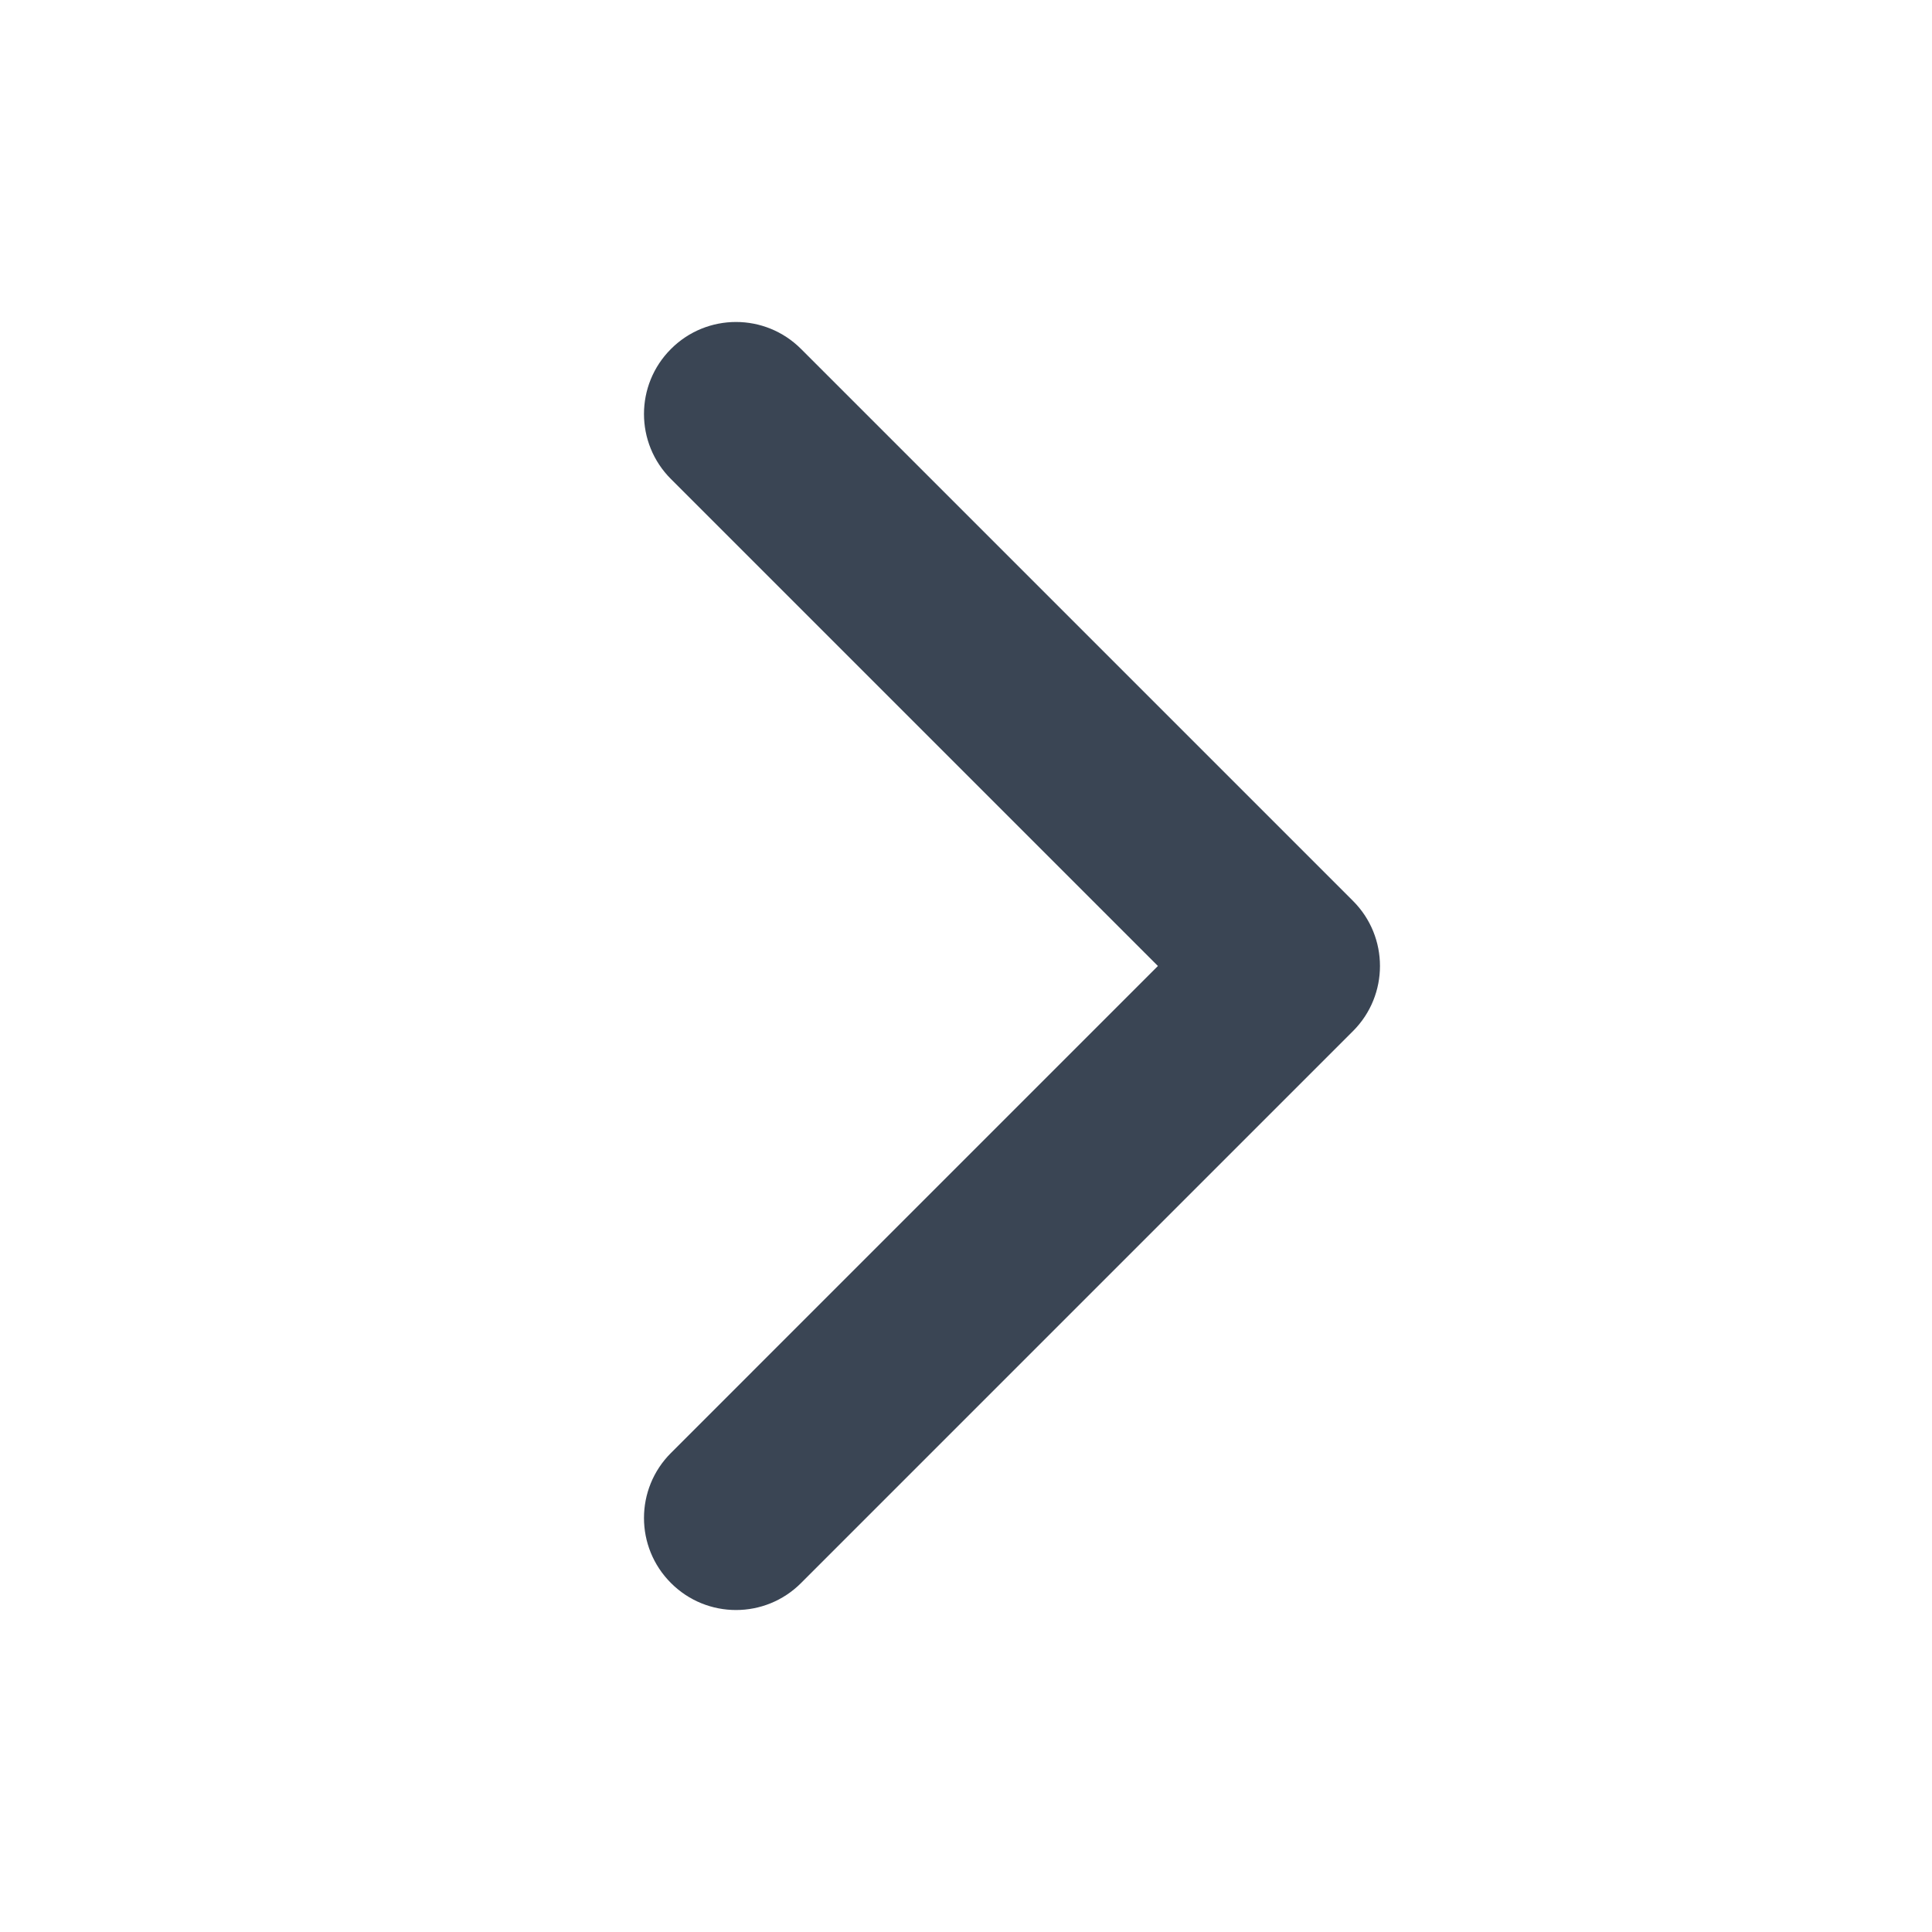
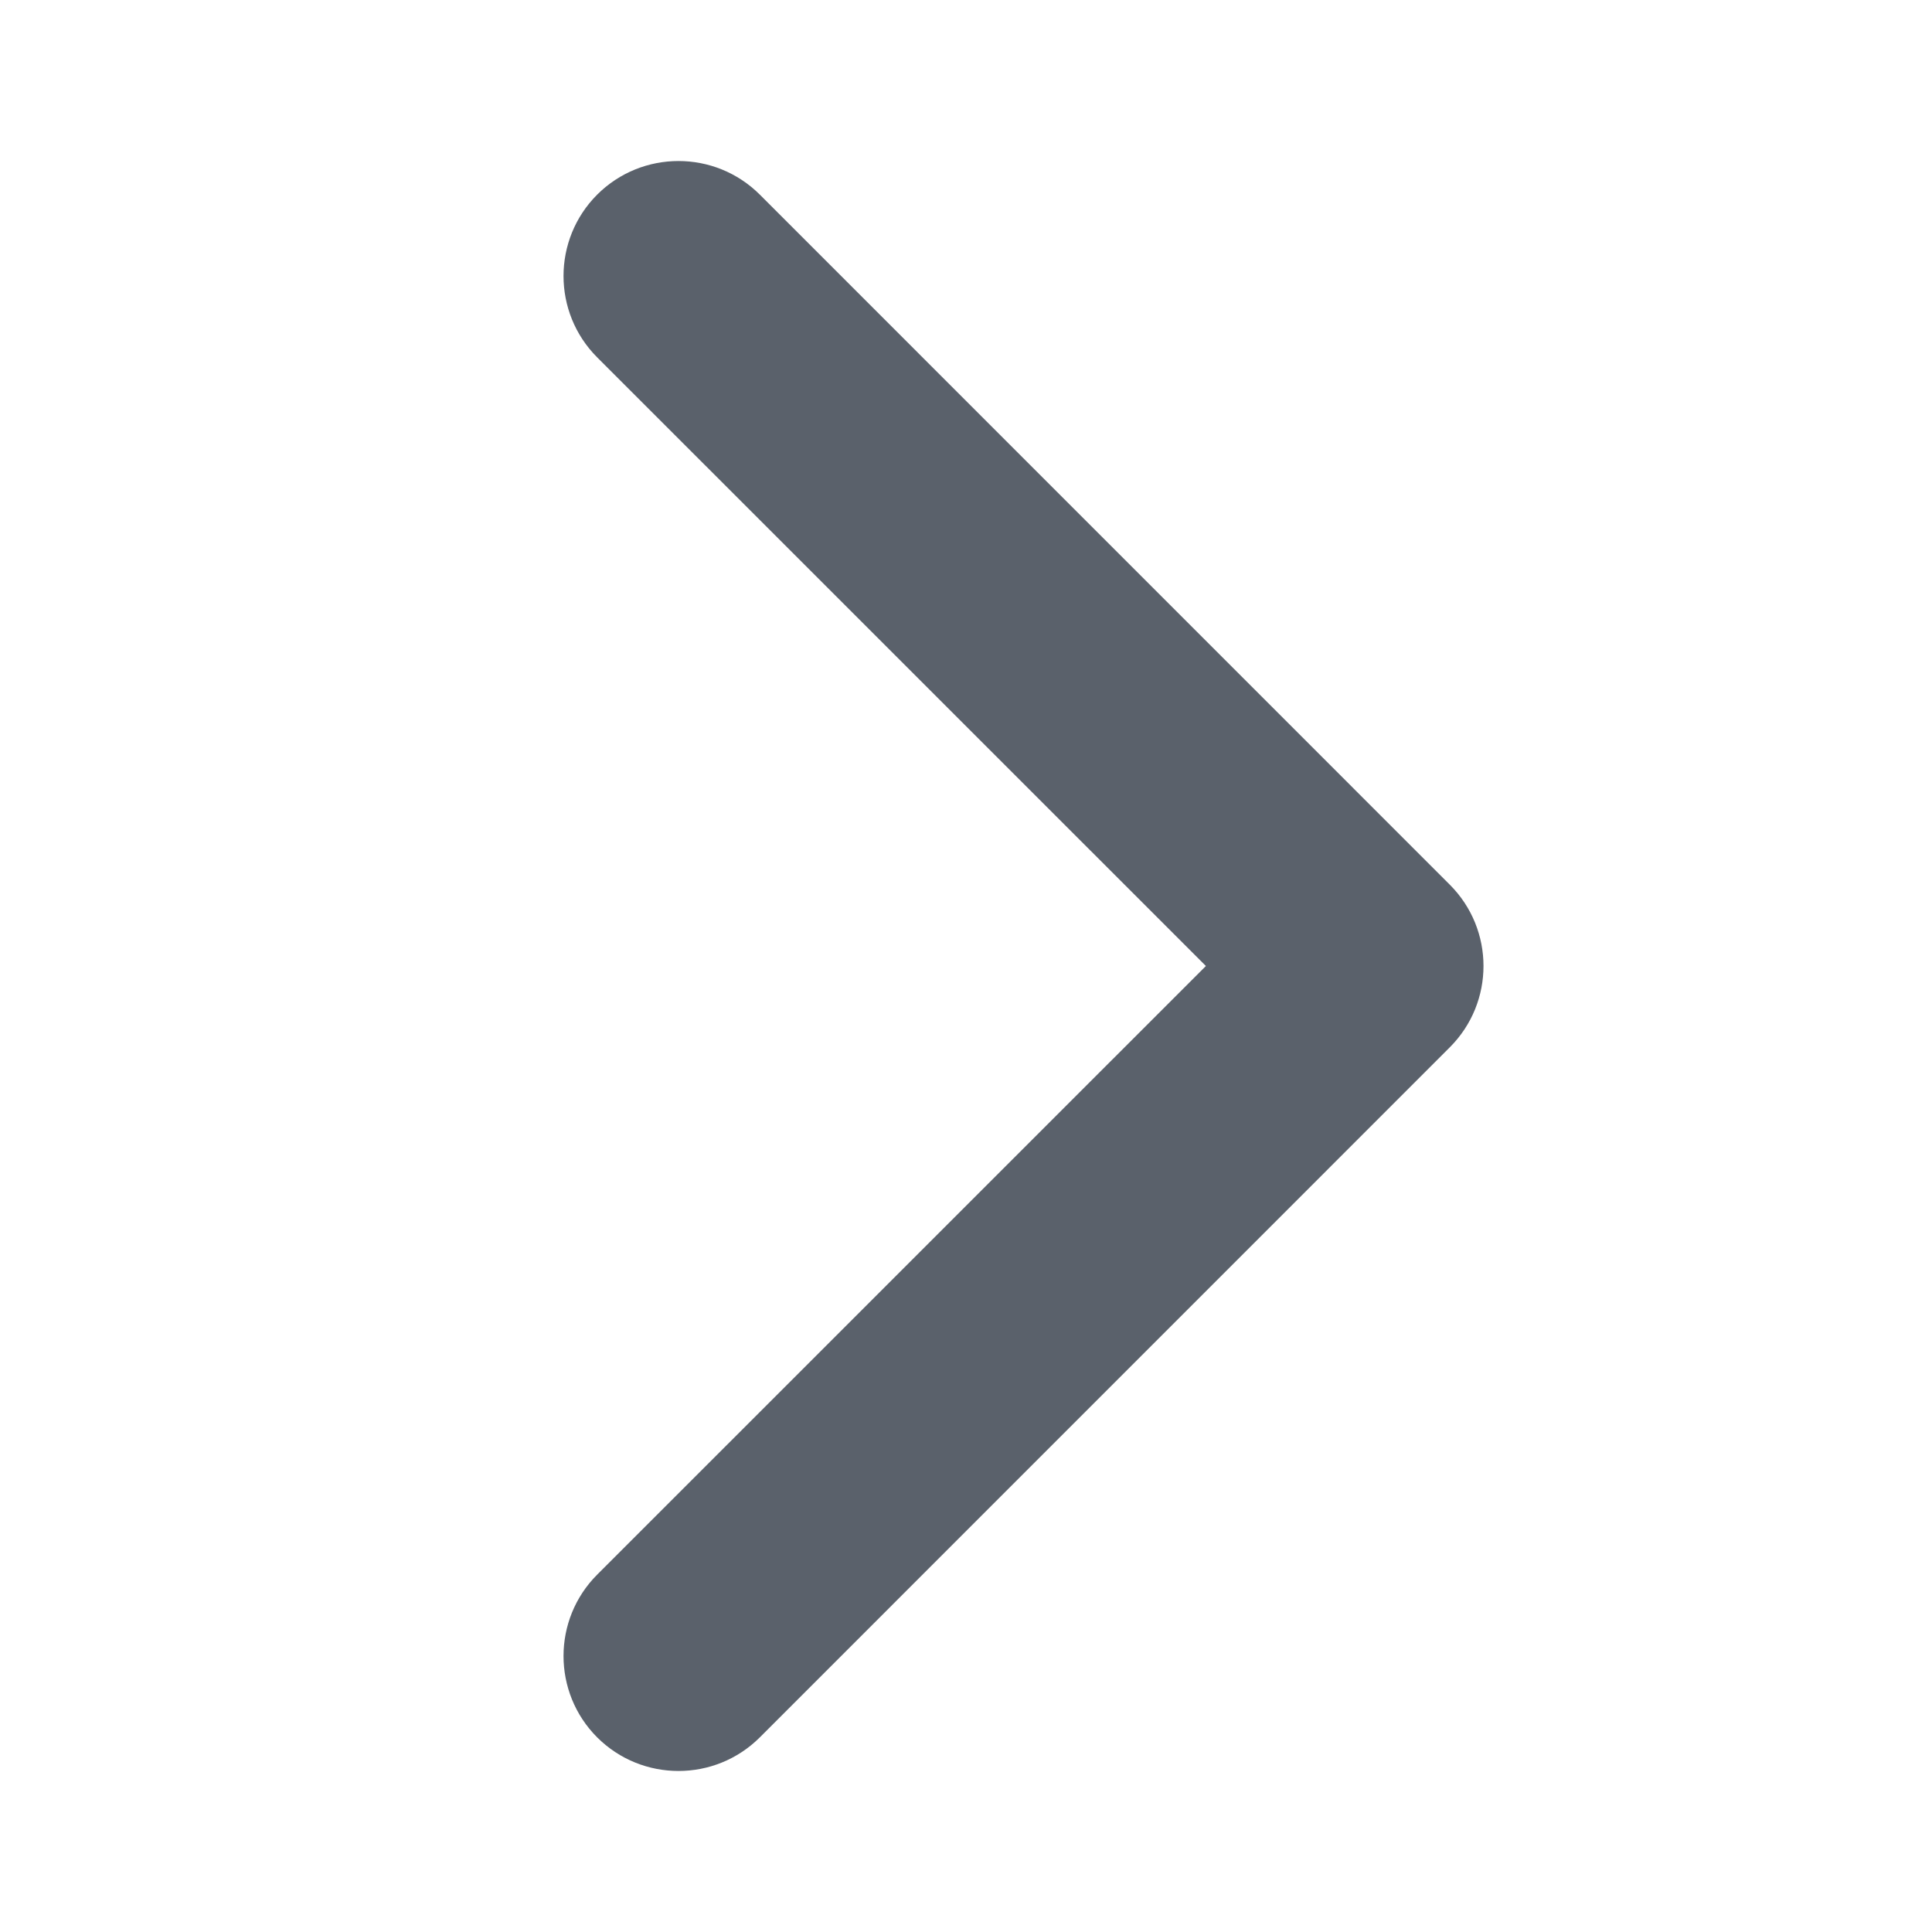
<svg xmlns="http://www.w3.org/2000/svg" width="24" height="24" viewBox="0 0 24 24">
-   <path fill="#3A4554" fill-rule="evenodd" d="M8.335,5.951 C7.888,5.505 7.888,4.781 8.335,4.335 C8.781,3.888 9.505,3.888 9.951,4.335 L16.808,11.192 C17.254,11.638 17.254,12.362 16.808,12.808 L9.951,19.665 C9.505,20.112 8.781,20.112 8.335,19.665 C7.888,19.219 7.888,18.495 8.335,18.049 L14.384,12 L8.335,5.951 Z" />
+   <path fill="#5A616B" fill-rule="evenodd" d="M7.418,4.439 C6.861,3.881 6.861,2.976 7.418,2.418 C7.976,1.861 8.881,1.861 9.439,2.418 L18.01,10.99 C18.568,11.548 18.568,12.452 18.01,13.01 L9.439,21.582 C8.881,22.139 7.976,22.139 7.418,21.582 C6.861,21.024 6.861,20.119 7.418,19.561 L14.98,12 L7.418,4.439 Z" />
</svg>
